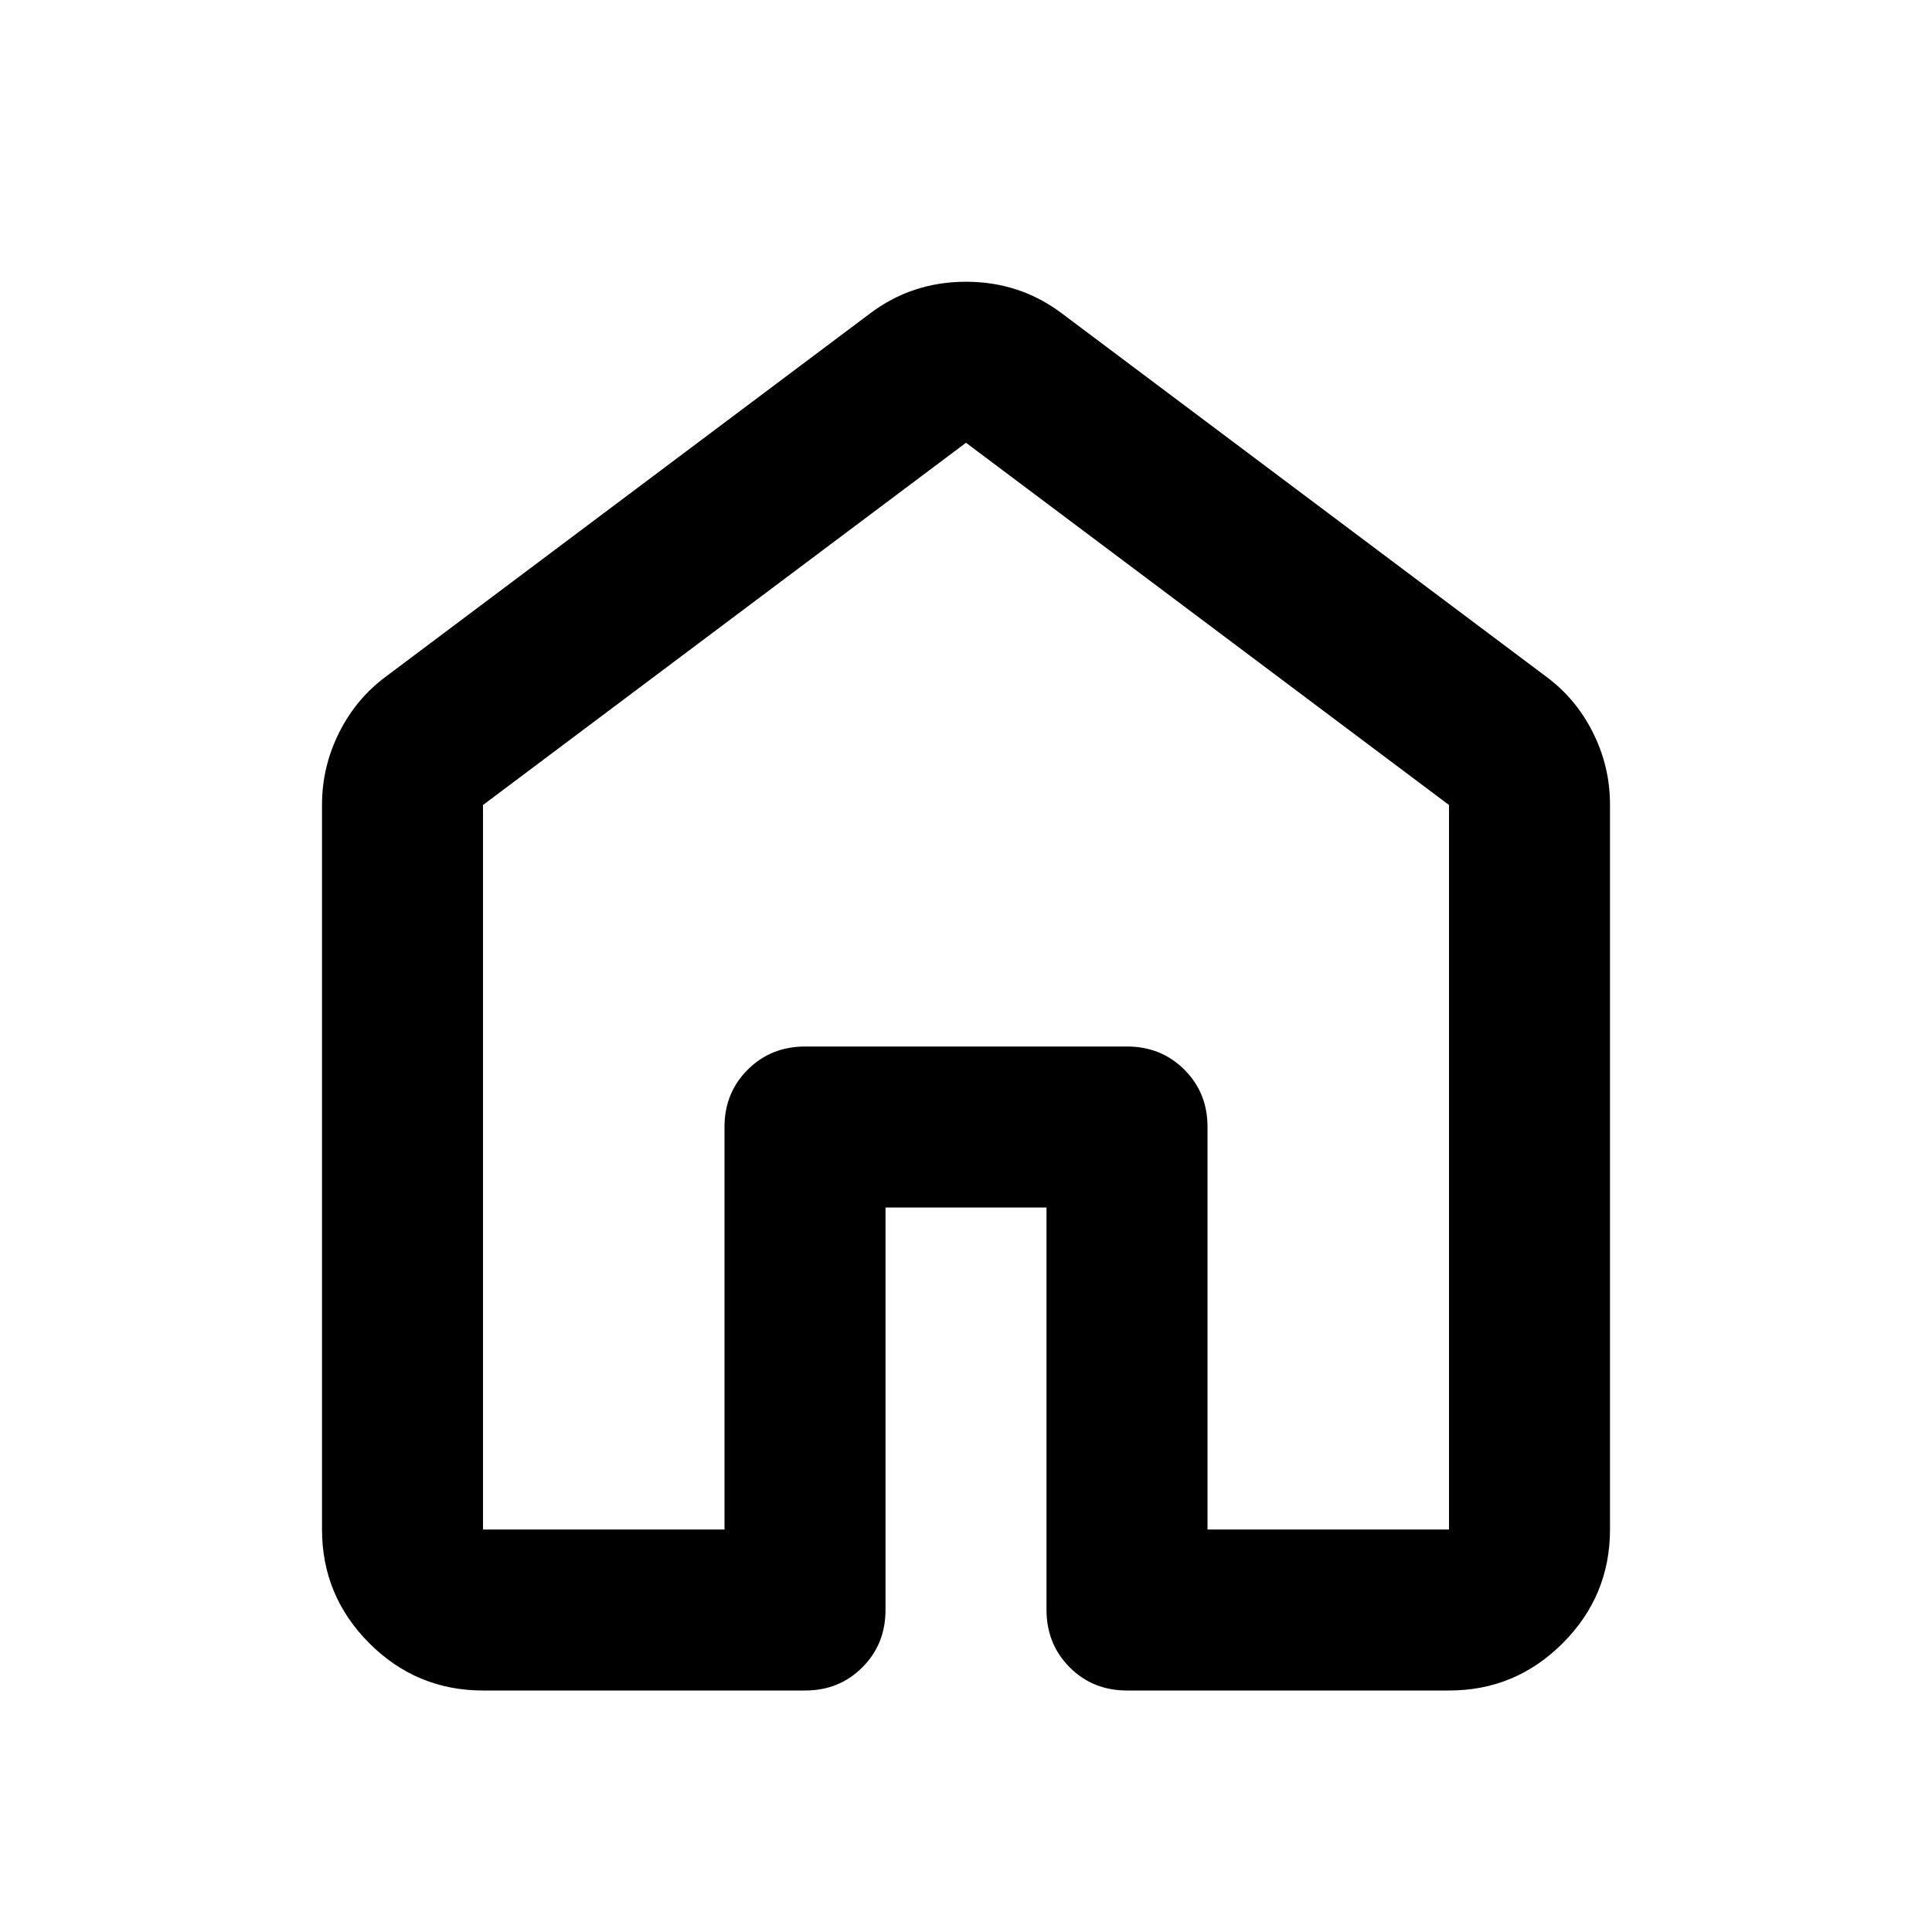
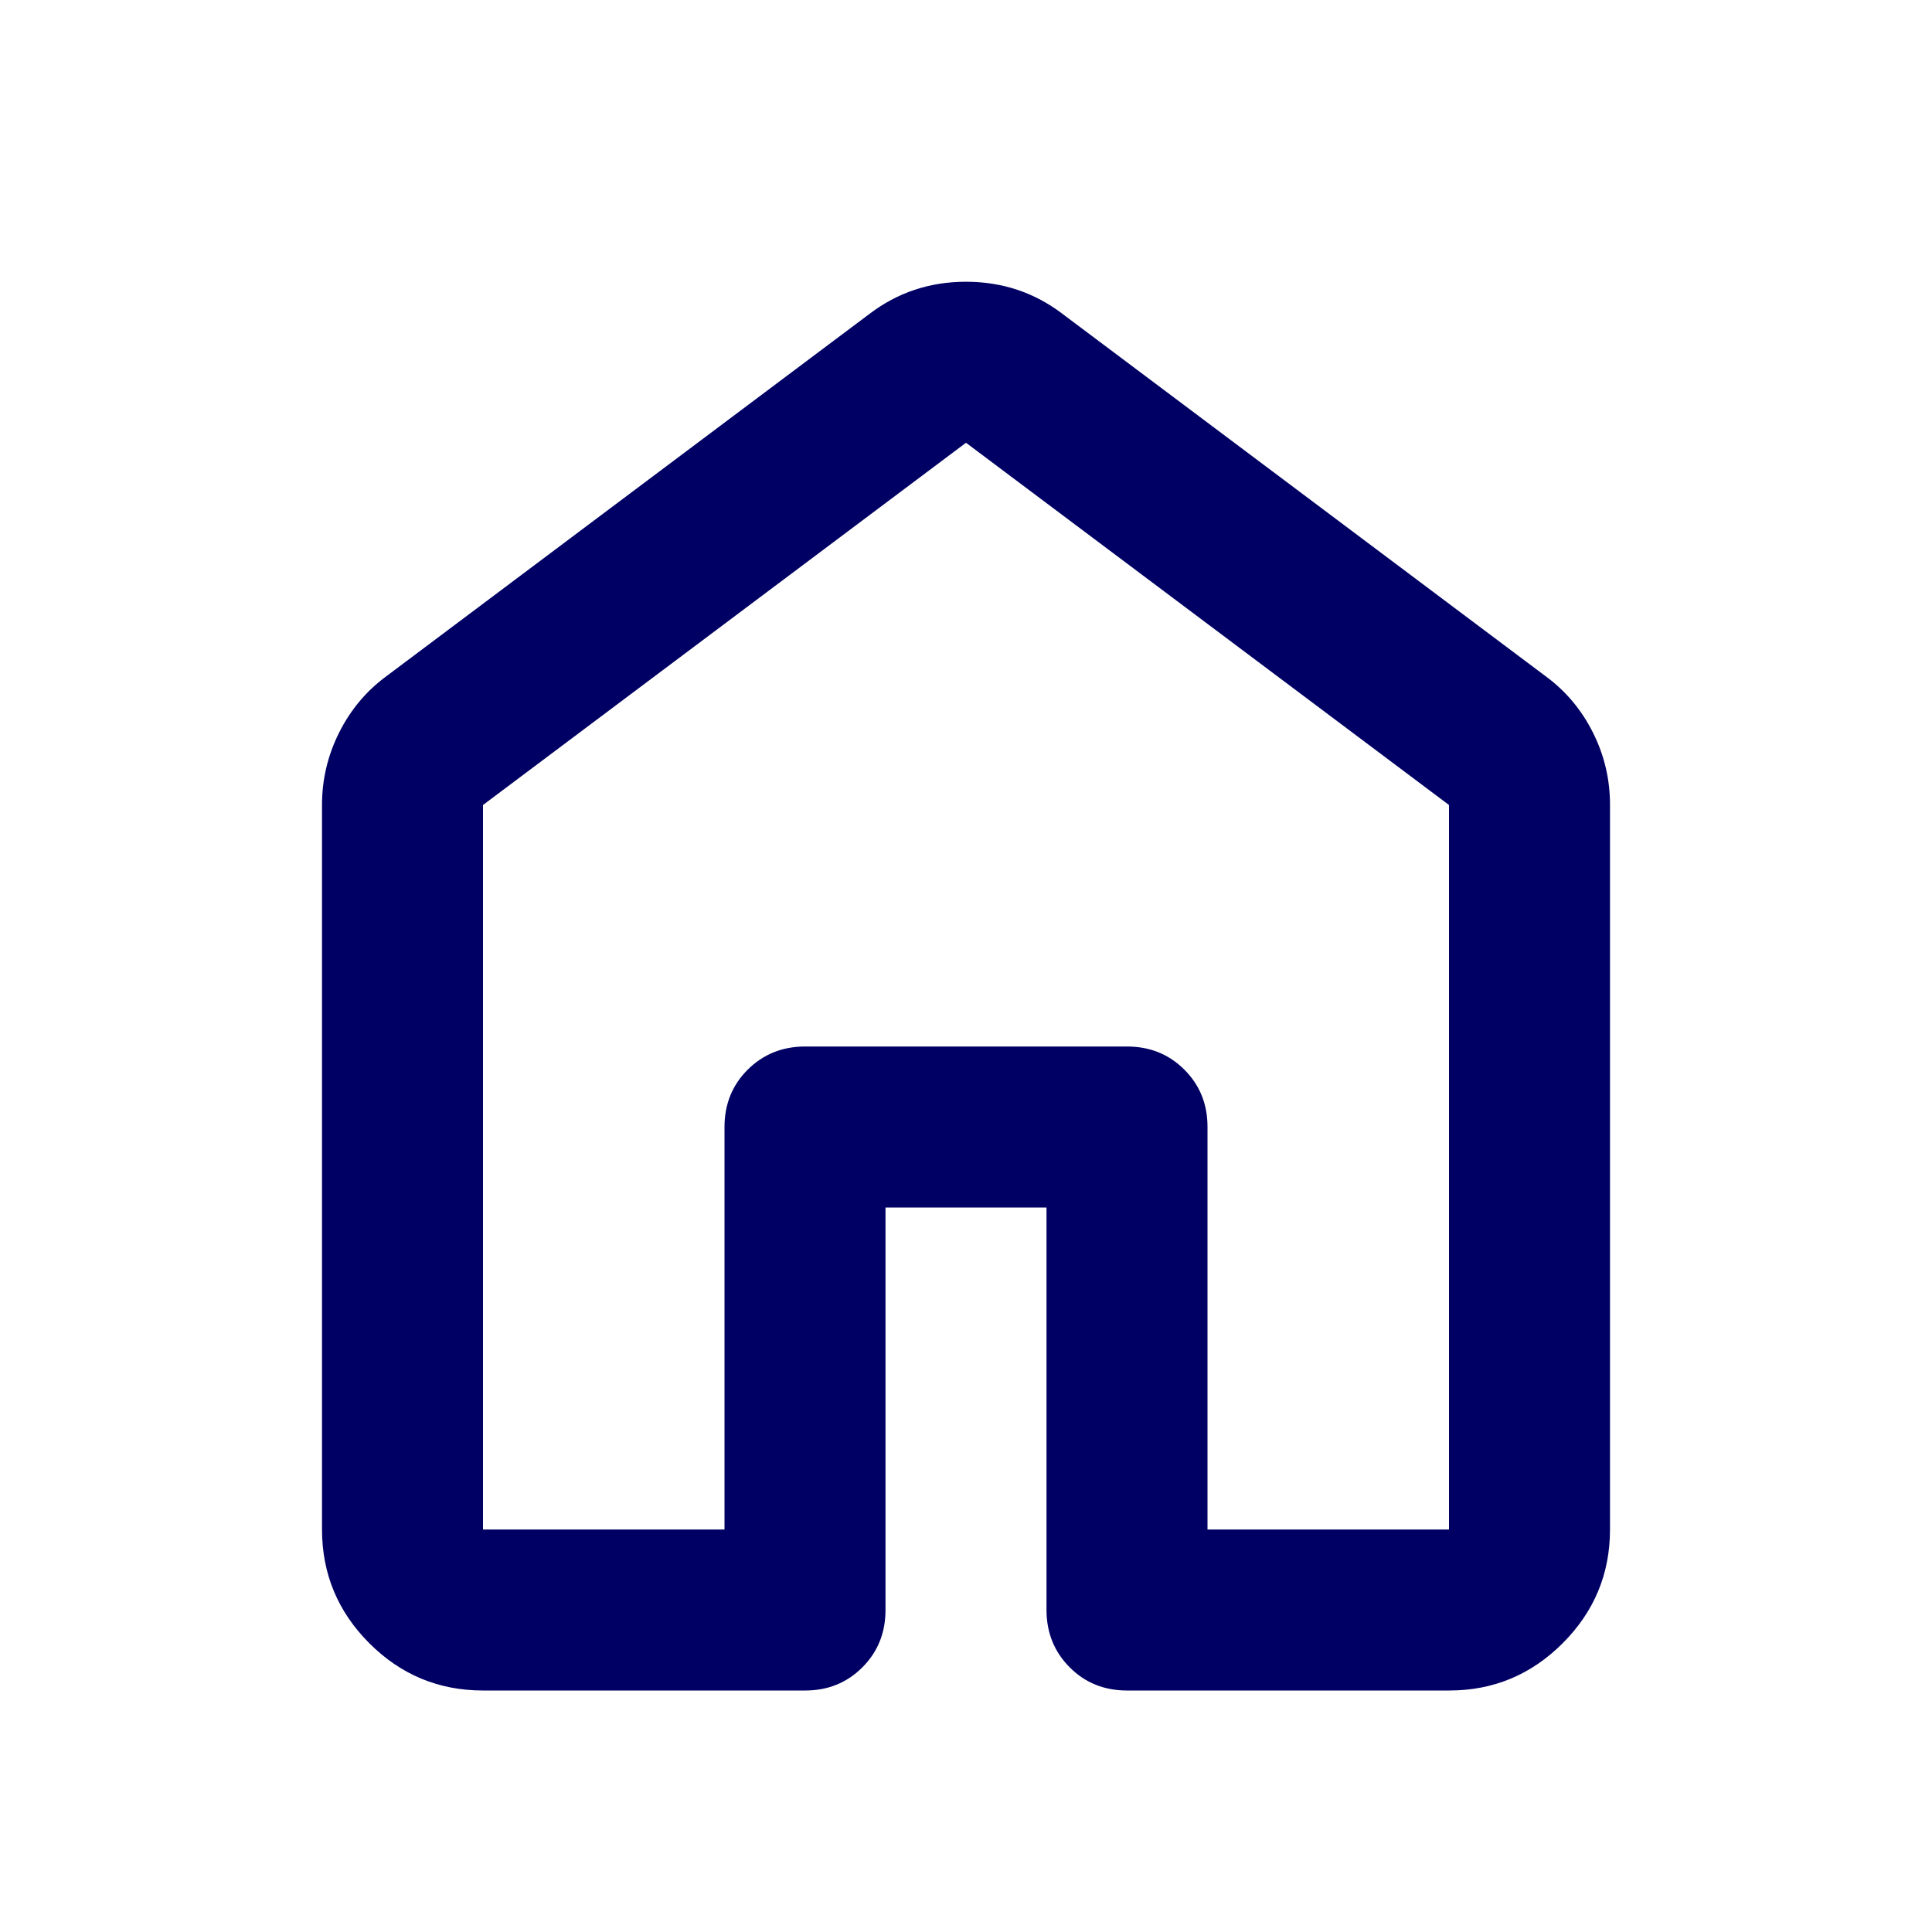
<svg xmlns="http://www.w3.org/2000/svg" width="48" height="48" viewBox="0 0 24 24">
-   <path fill="currentColor" d="M6 19h3v-5q0-.425.288-.712T10 13h4q.425 0 .713.288T15 14v5h3v-9l-6-4.5L6 10zm-2 0v-9q0-.475.213-.9t.587-.7l6-4.5q.525-.4 1.2-.4t1.2.4l6 4.5q.375.275.588.7T20 10v9q0 .825-.588 1.413T18 21h-4q-.425 0-.712-.288T13 20v-5h-2v5q0 .425-.288.713T10 21H6q-.825 0-1.412-.587T4 19m8-6.75" />
+   <path fill="#000064" d="M6 19h3v-5q0-.425.288-.712T10 13h4q.425 0 .713.288T15 14v5h3v-9l-6-4.5L6 10zm-2 0v-9q0-.475.213-.9t.587-.7l6-4.5q.525-.4 1.2-.4t1.2.4l6 4.5q.375.275.588.7T20 10v9q0 .825-.588 1.413T18 21h-4q-.425 0-.712-.288T13 20v-5h-2v5q0 .425-.288.713T10 21H6q-.825 0-1.412-.587T4 19m8-6.75" />
</svg>
